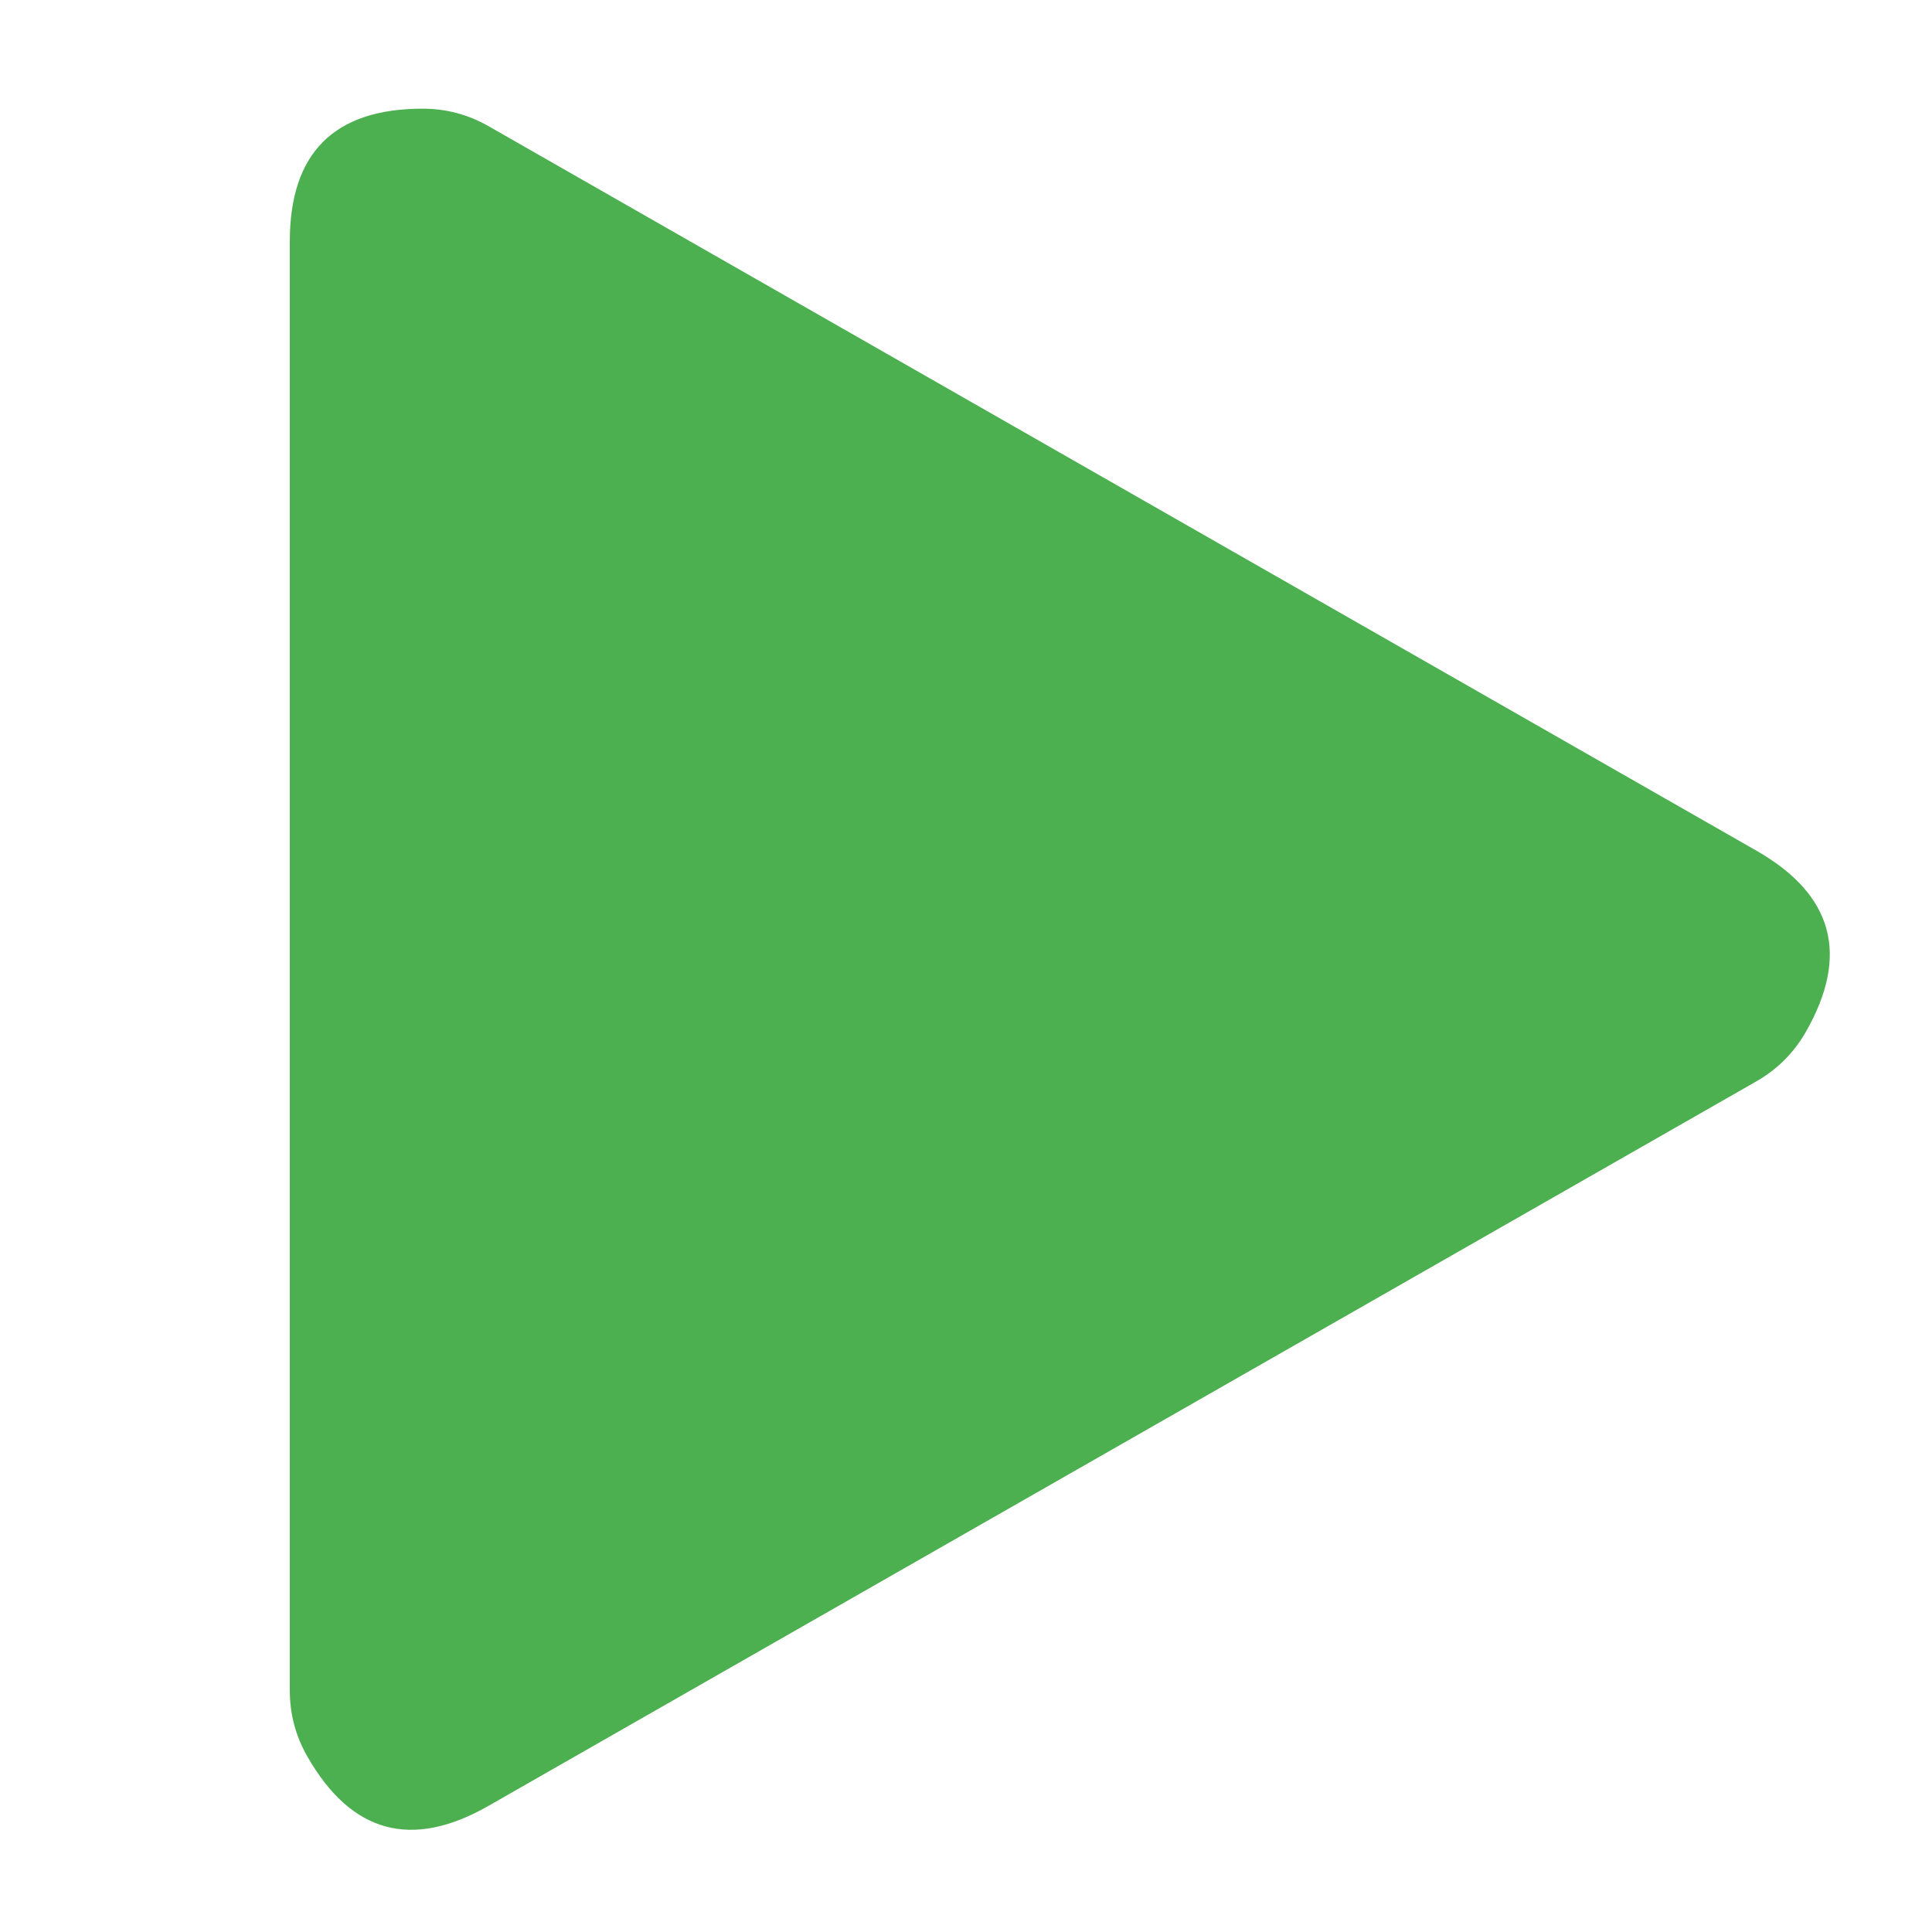
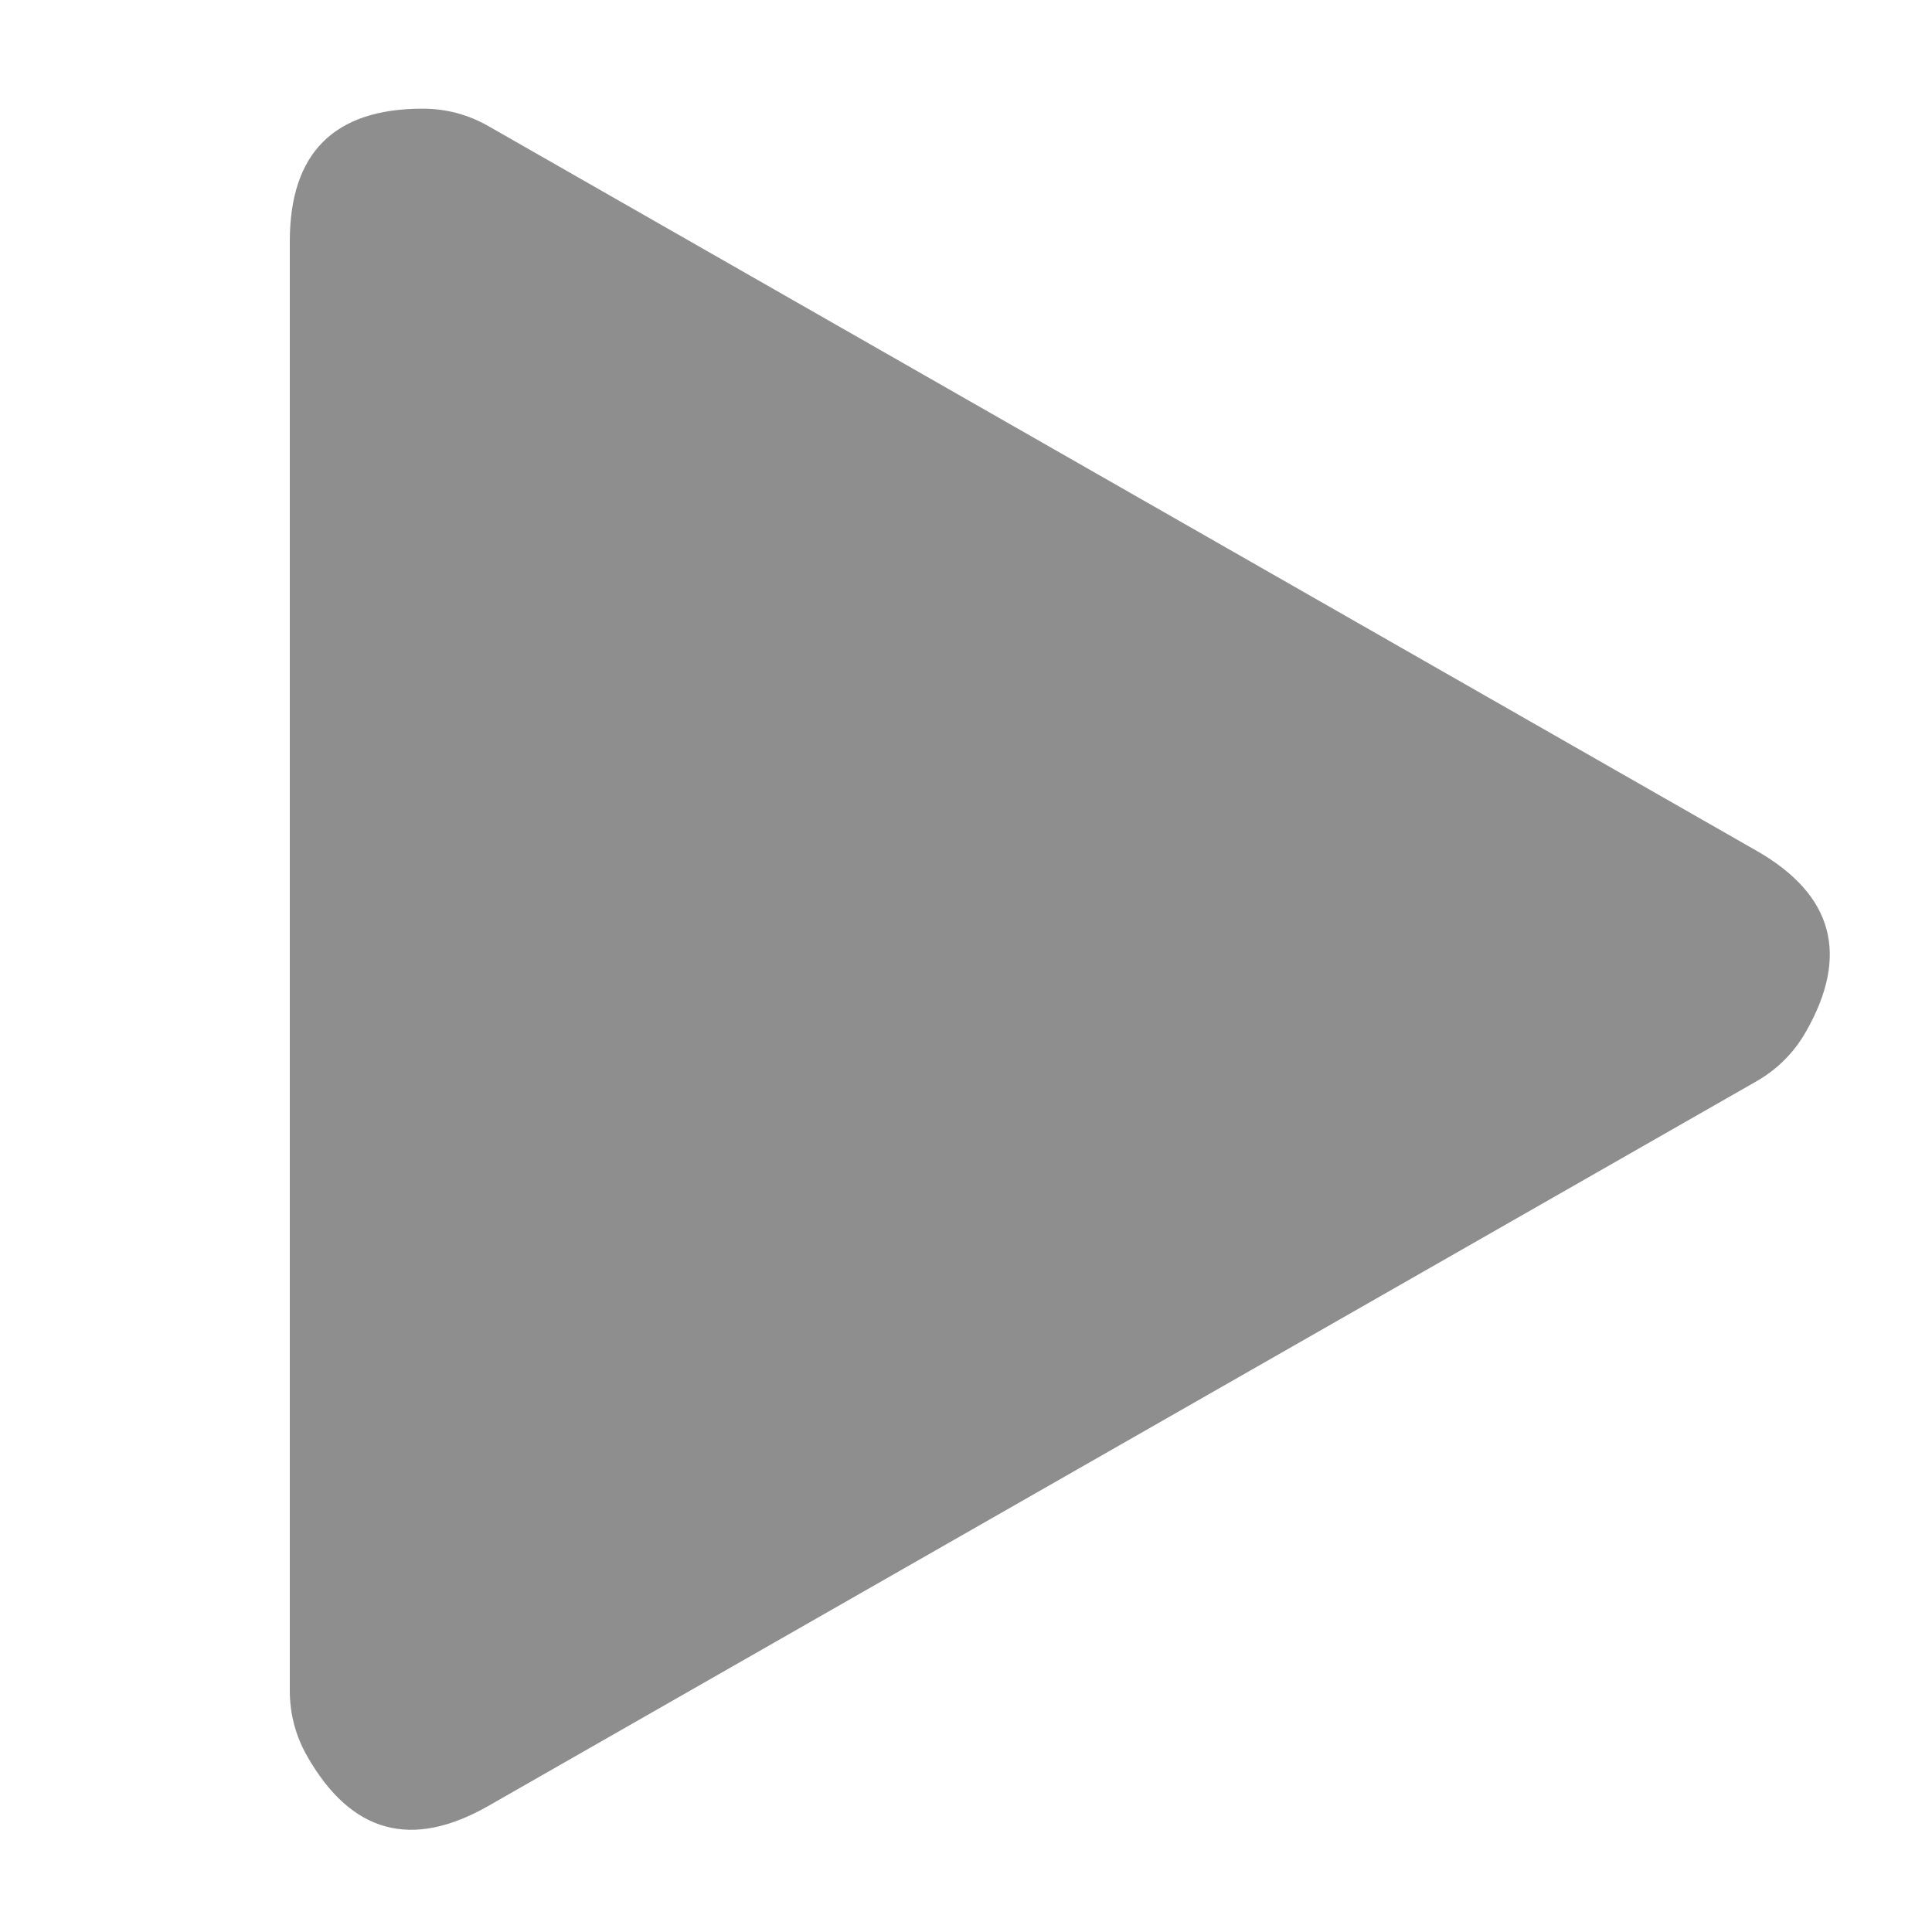
<svg xmlns="http://www.w3.org/2000/svg" width="16" height="16" viewBox="0 0 16 16" version="1.1">
-   <path style="fill:#4caf50" d="M4.046,1.045L14.546,7.045Q15.501,7.591 14.955,8.546Q14.806,8.806 14.546,8.955L4.046,14.955Q3.091,15.501 2.545,14.546Q2.4,14.292 2.4,14L2.4,2Q2.4,0.9 3.5,0.9Q3.792,0.9 4.046,1.045Z" />
+   <path style="fill:#8e8e8e" d="M4.046,1.045L14.546,7.045Q15.501,7.591 14.955,8.546Q14.806,8.806 14.546,8.955L4.046,14.955Q3.091,15.501 2.545,14.546Q2.4,14.292 2.4,14L2.4,2Q2.4,0.9 3.5,0.9Q3.792,0.9 4.046,1.045Z" />
</svg>
